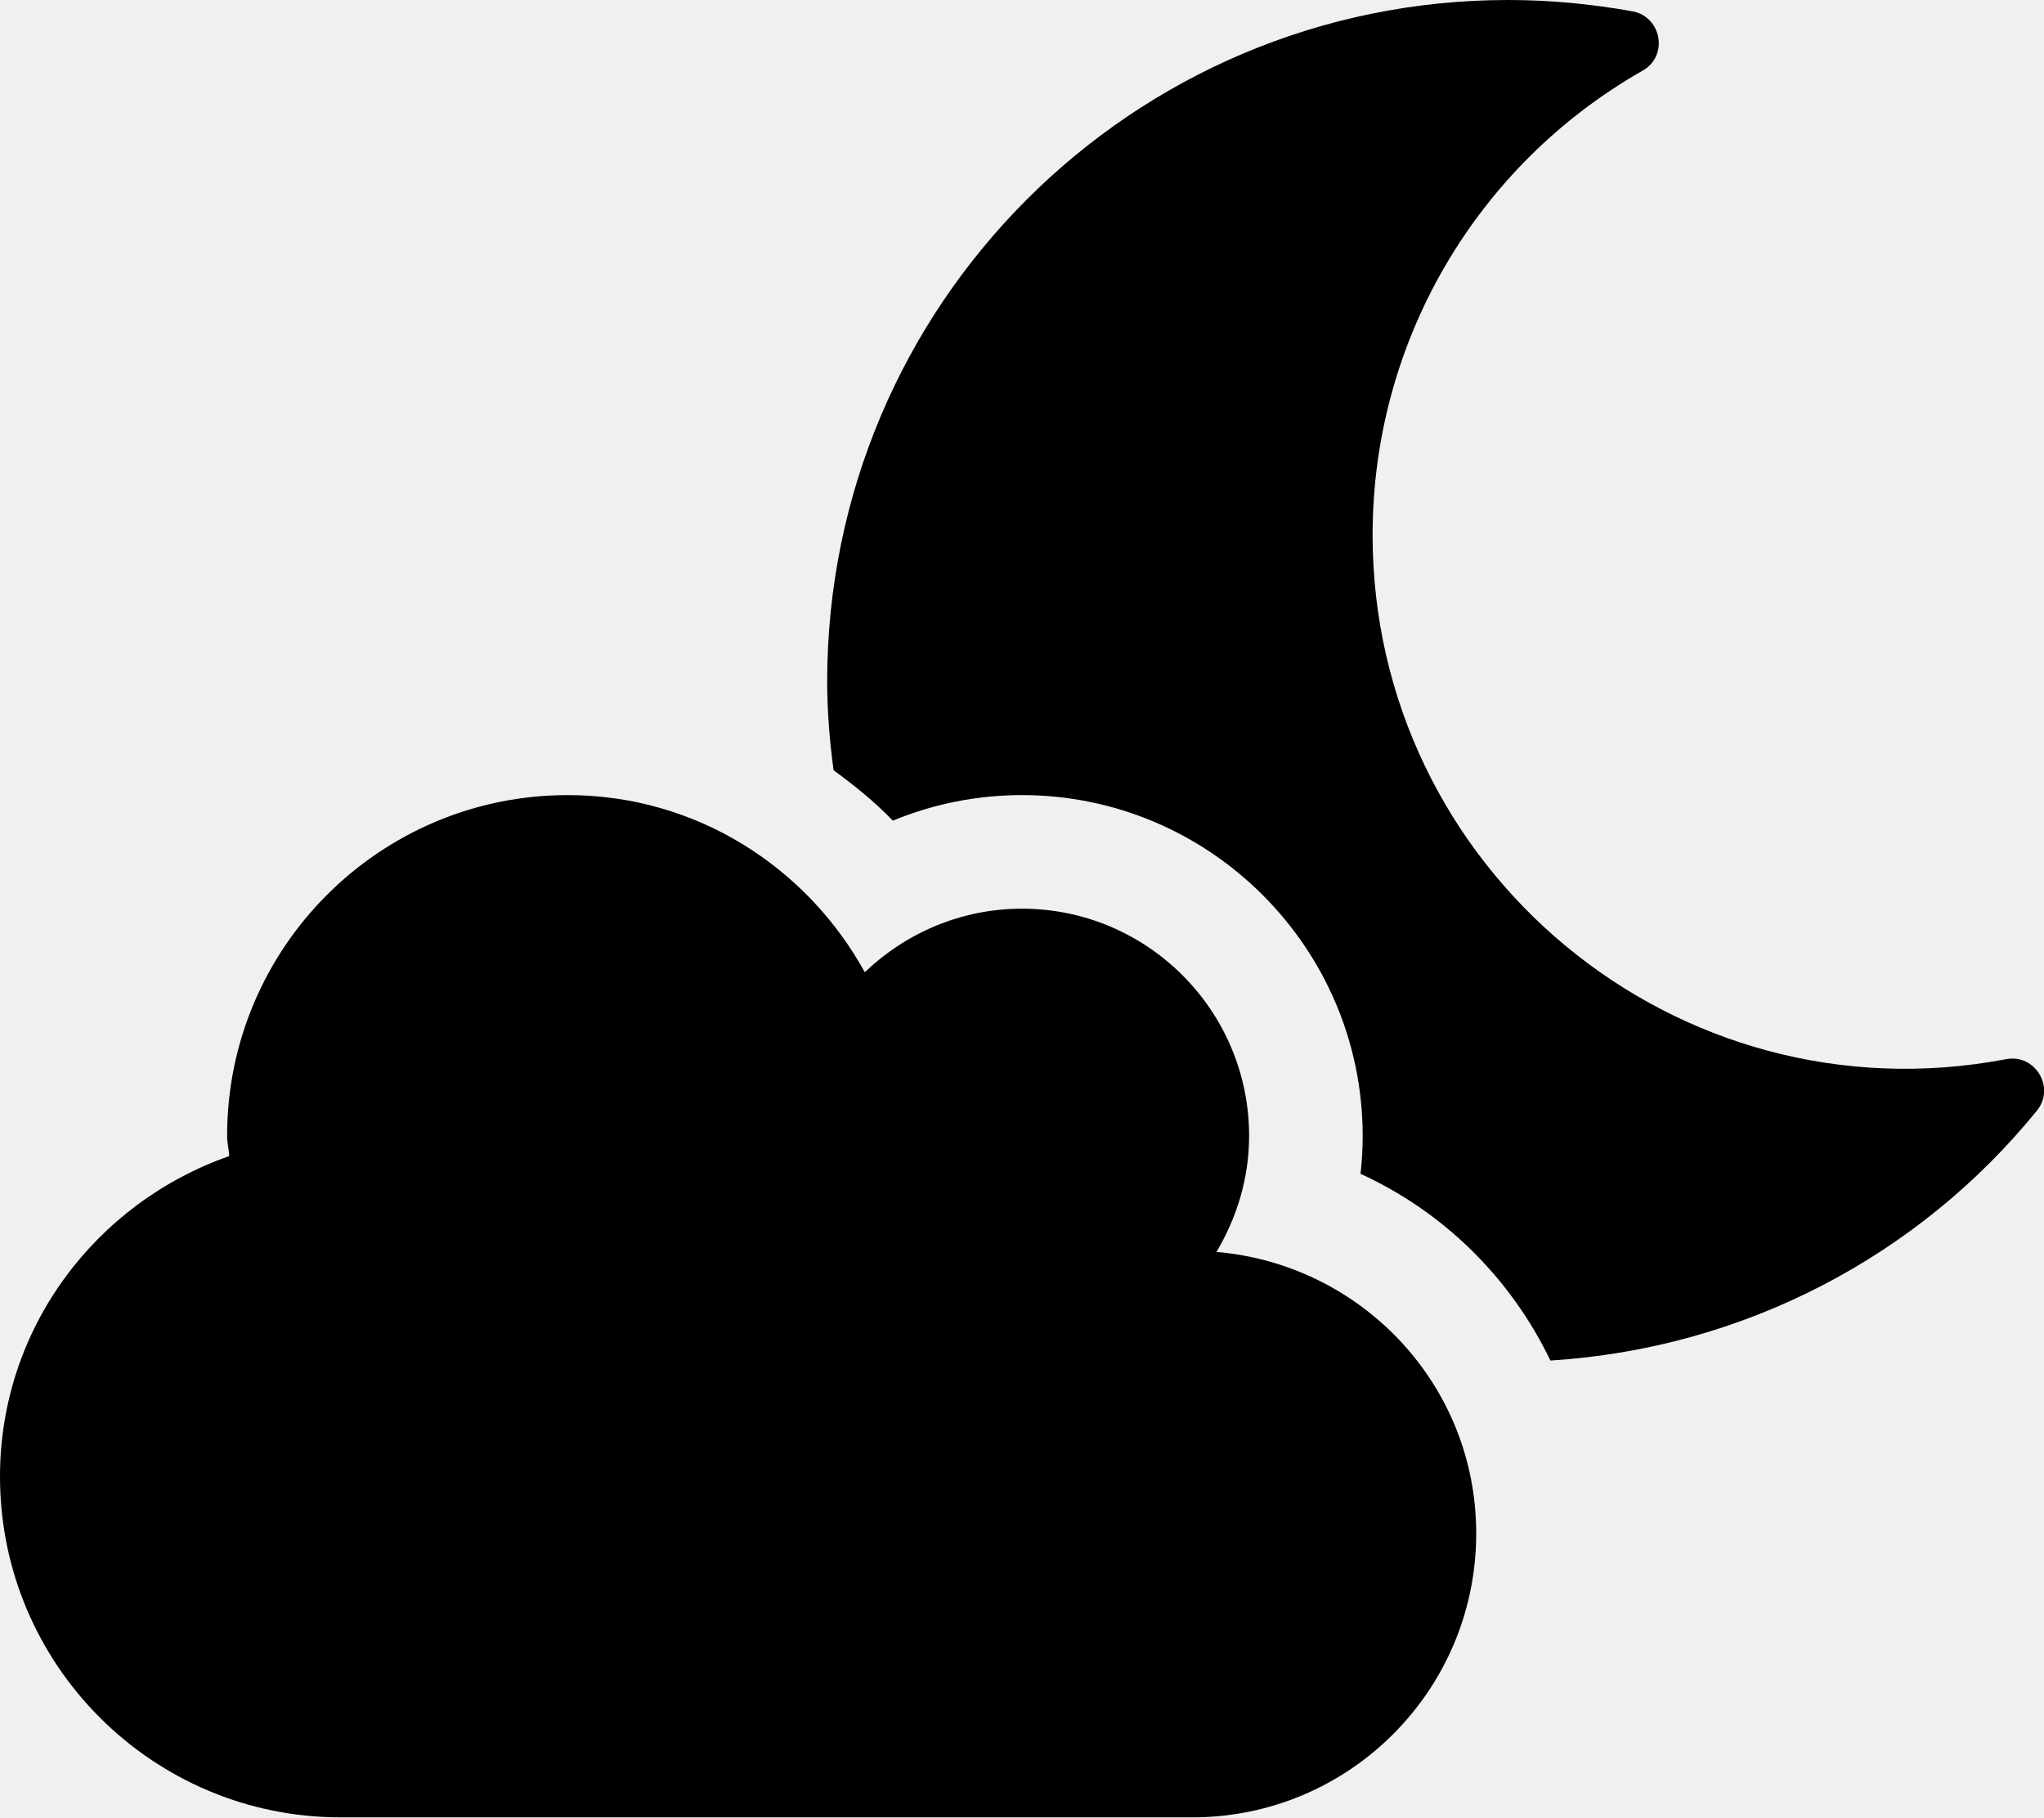
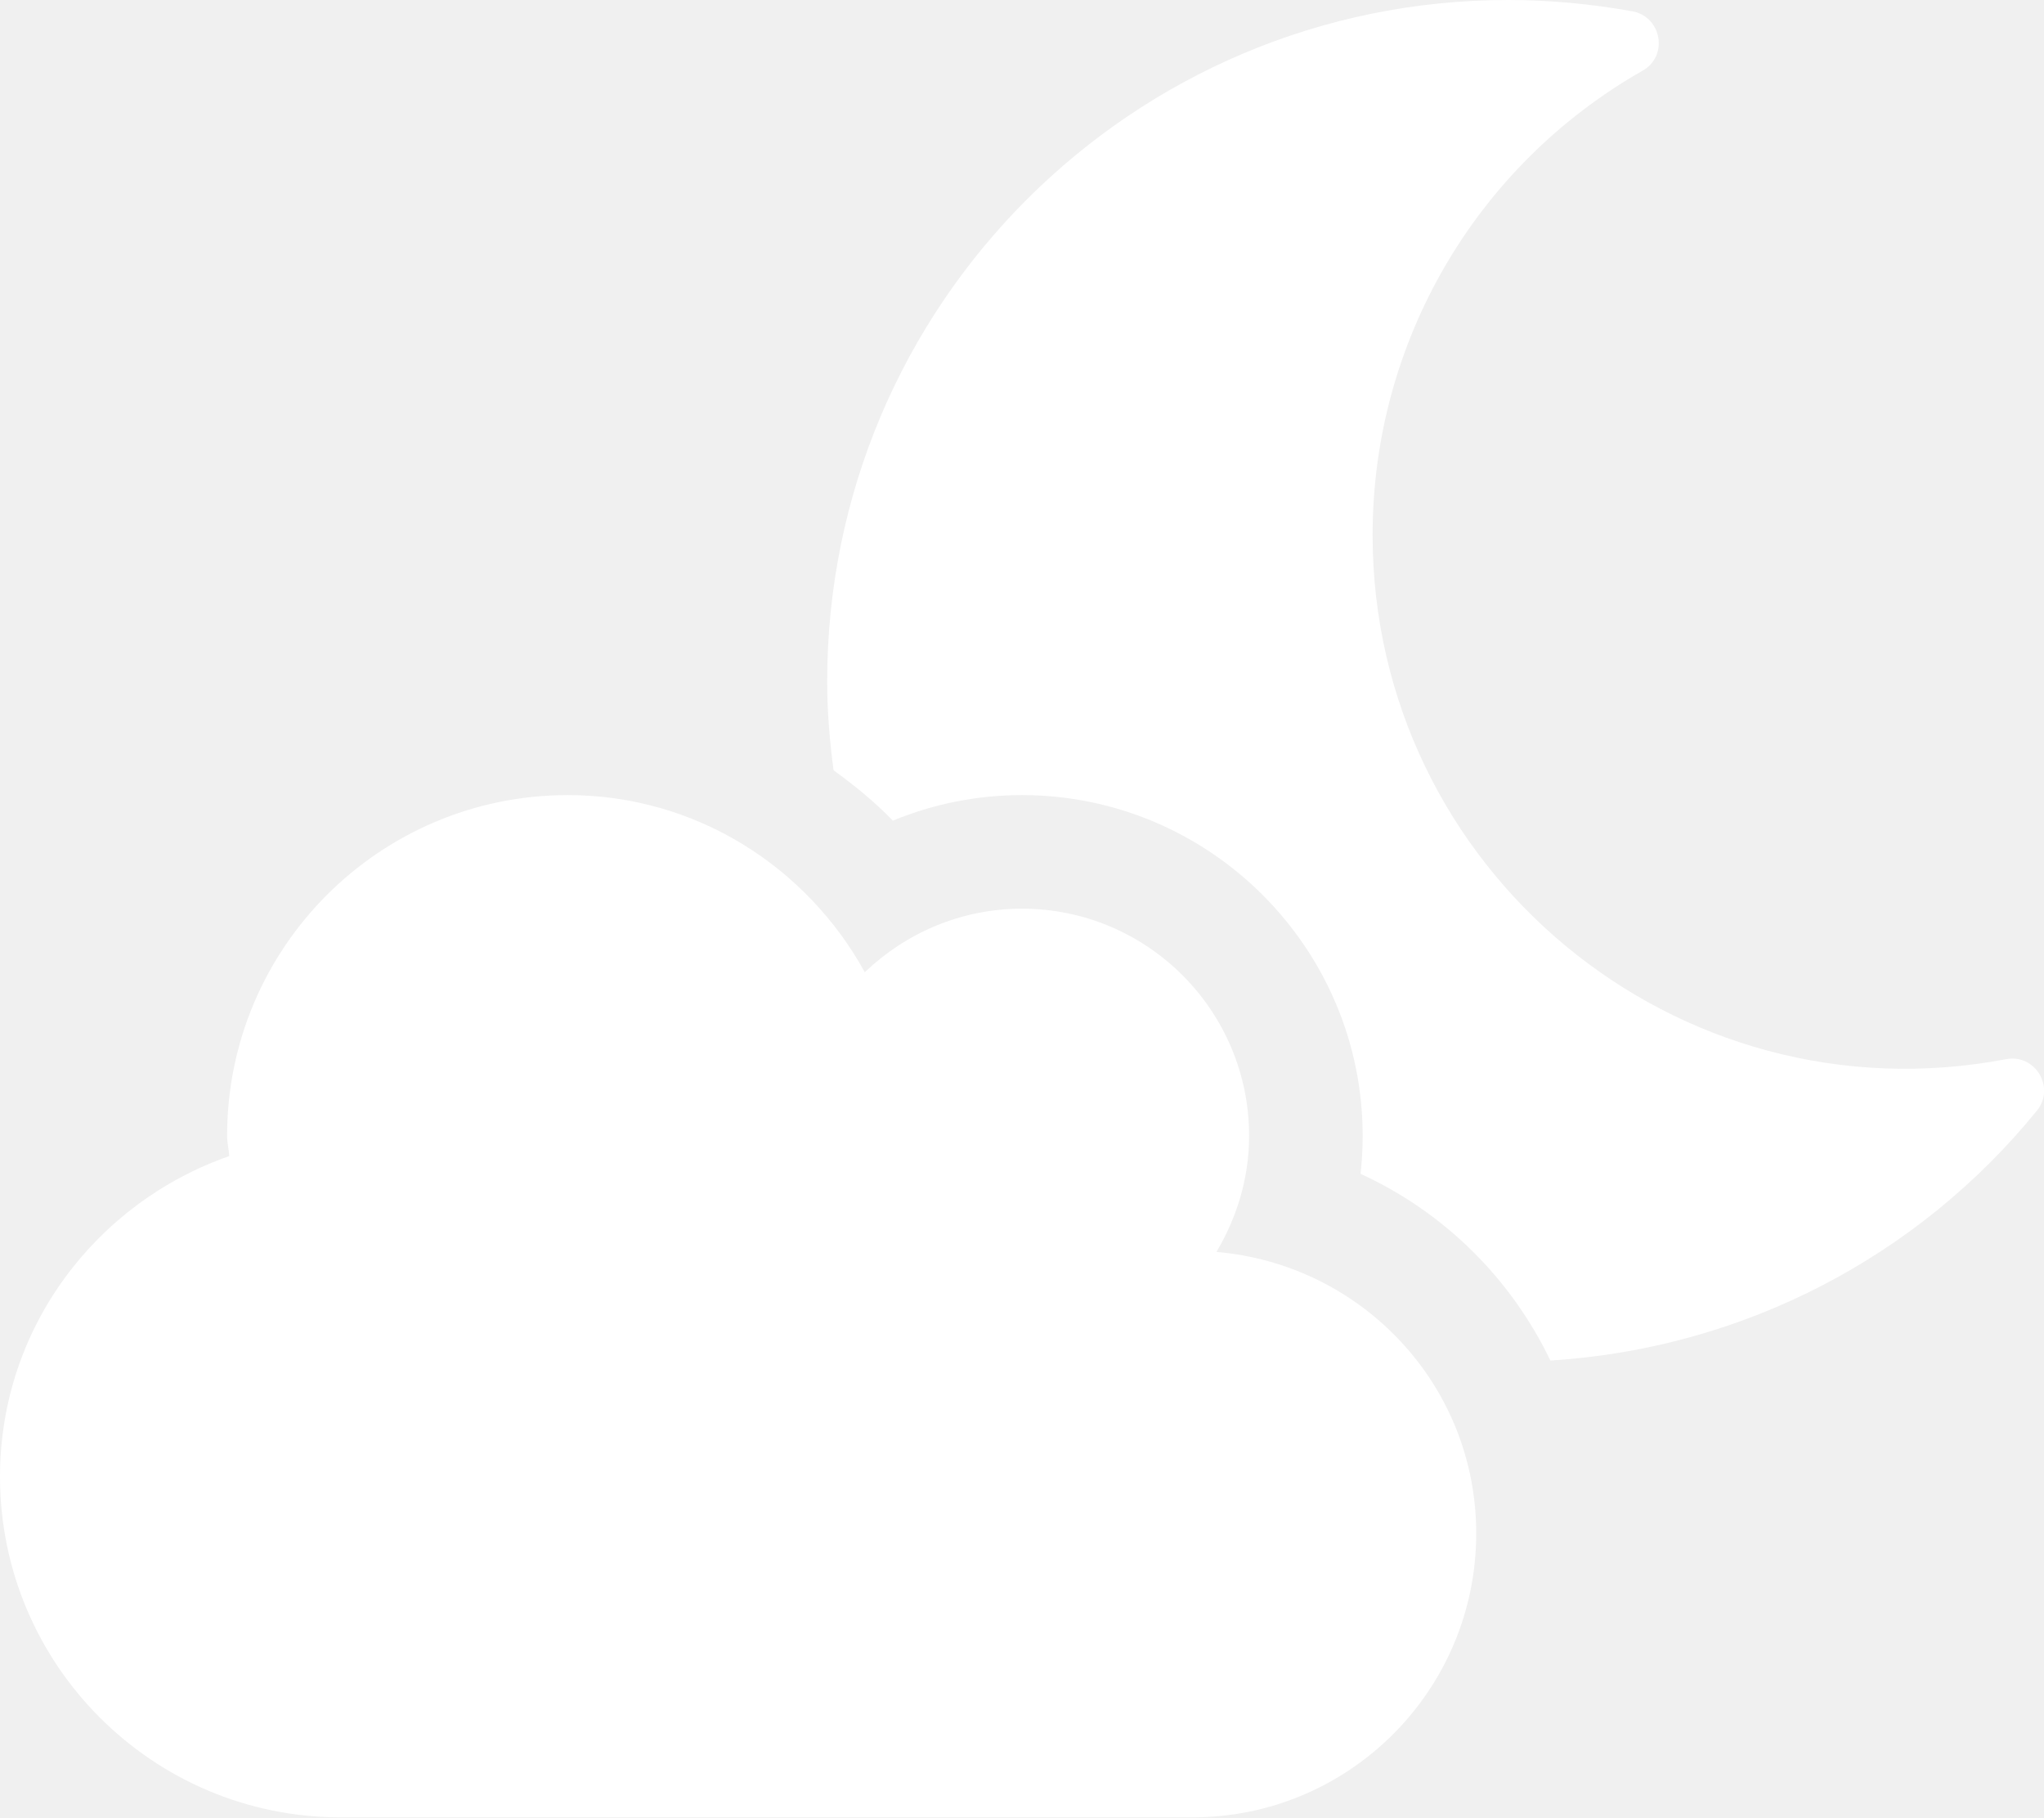
<svg xmlns="http://www.w3.org/2000/svg" aria-hidden="true" focusable="false" data-prefix="fas" data-icon="cloud-moon" class="svg-inline--fa fa-cloud-moon fa-w-18" role="img" viewBox="0 0 576 512">
-   <path fill="currentColor" d="M342.8 352.7c5.7-9.6 9.2-20.7 9.2-32.7 0-35.3-28.7-64-64-64-17.2 0-32.8 6.9-44.3 17.9-16.3-29.6-47.5-49.9-83.7-49.9-53 0-96 43-96 96 0 2 .5 3.8.6 5.7C27.1 338.8 0 374.1 0 416c0 53 43 96 96 96h240c44.2 0 80-35.8 80-80 0-41.9-32.3-75.8-73.2-79.3zm222.5-54.3c-93.1 17.7-178.5-53.7-178.5-147.7 0-54.2 29-104 76.1-130.8 7.3-4.1 5.4-15.1-2.8-16.7C448.4 1.1 436.7 0 425 0 319.1 0 233.1 85.9 233.1 192c0 8.5.7 16.8 1.8 25 5.9 4.3 11.6 8.9 16.7 14.2 11.4-4.7 23.7-7.2 36.4-7.2 52.9 0 96 43.1 96 96 0 3.6-.2 7.2-.6 10.7 23.6 10.8 42.4 29.5 53.5 52.6 54.4-3.4 103.7-29.3 137.1-70.4 5.3-6.5-.5-16.1-8.7-14.5z" />
+   <path fill="#FFF" d="M342.8 352.7c5.7-9.6 9.2-20.7 9.2-32.7 0-35.3-28.7-64-64-64-17.2 0-32.8 6.9-44.3 17.9-16.3-29.6-47.5-49.9-83.7-49.9-53 0-96 43-96 96 0 2 .5 3.8.6 5.7C27.1 338.8 0 374.1 0 416c0 53 43 96 96 96h240c44.2 0 80-35.8 80-80 0-41.9-32.3-75.8-73.2-79.3zm222.5-54.3c-93.1 17.7-178.5-53.7-178.5-147.7 0-54.2 29-104 76.1-130.8 7.3-4.1 5.4-15.1-2.8-16.7C448.4 1.1 436.7 0 425 0 319.1 0 233.1 85.9 233.1 192c0 8.5.7 16.8 1.8 25 5.9 4.3 11.6 8.9 16.7 14.2 11.4-4.7 23.7-7.2 36.4-7.2 52.9 0 96 43.1 96 96 0 3.6-.2 7.2-.6 10.7 23.6 10.8 42.4 29.5 53.5 52.6 54.4-3.4 103.7-29.3 137.1-70.4 5.3-6.5-.5-16.1-8.7-14.5z" />
</svg>
